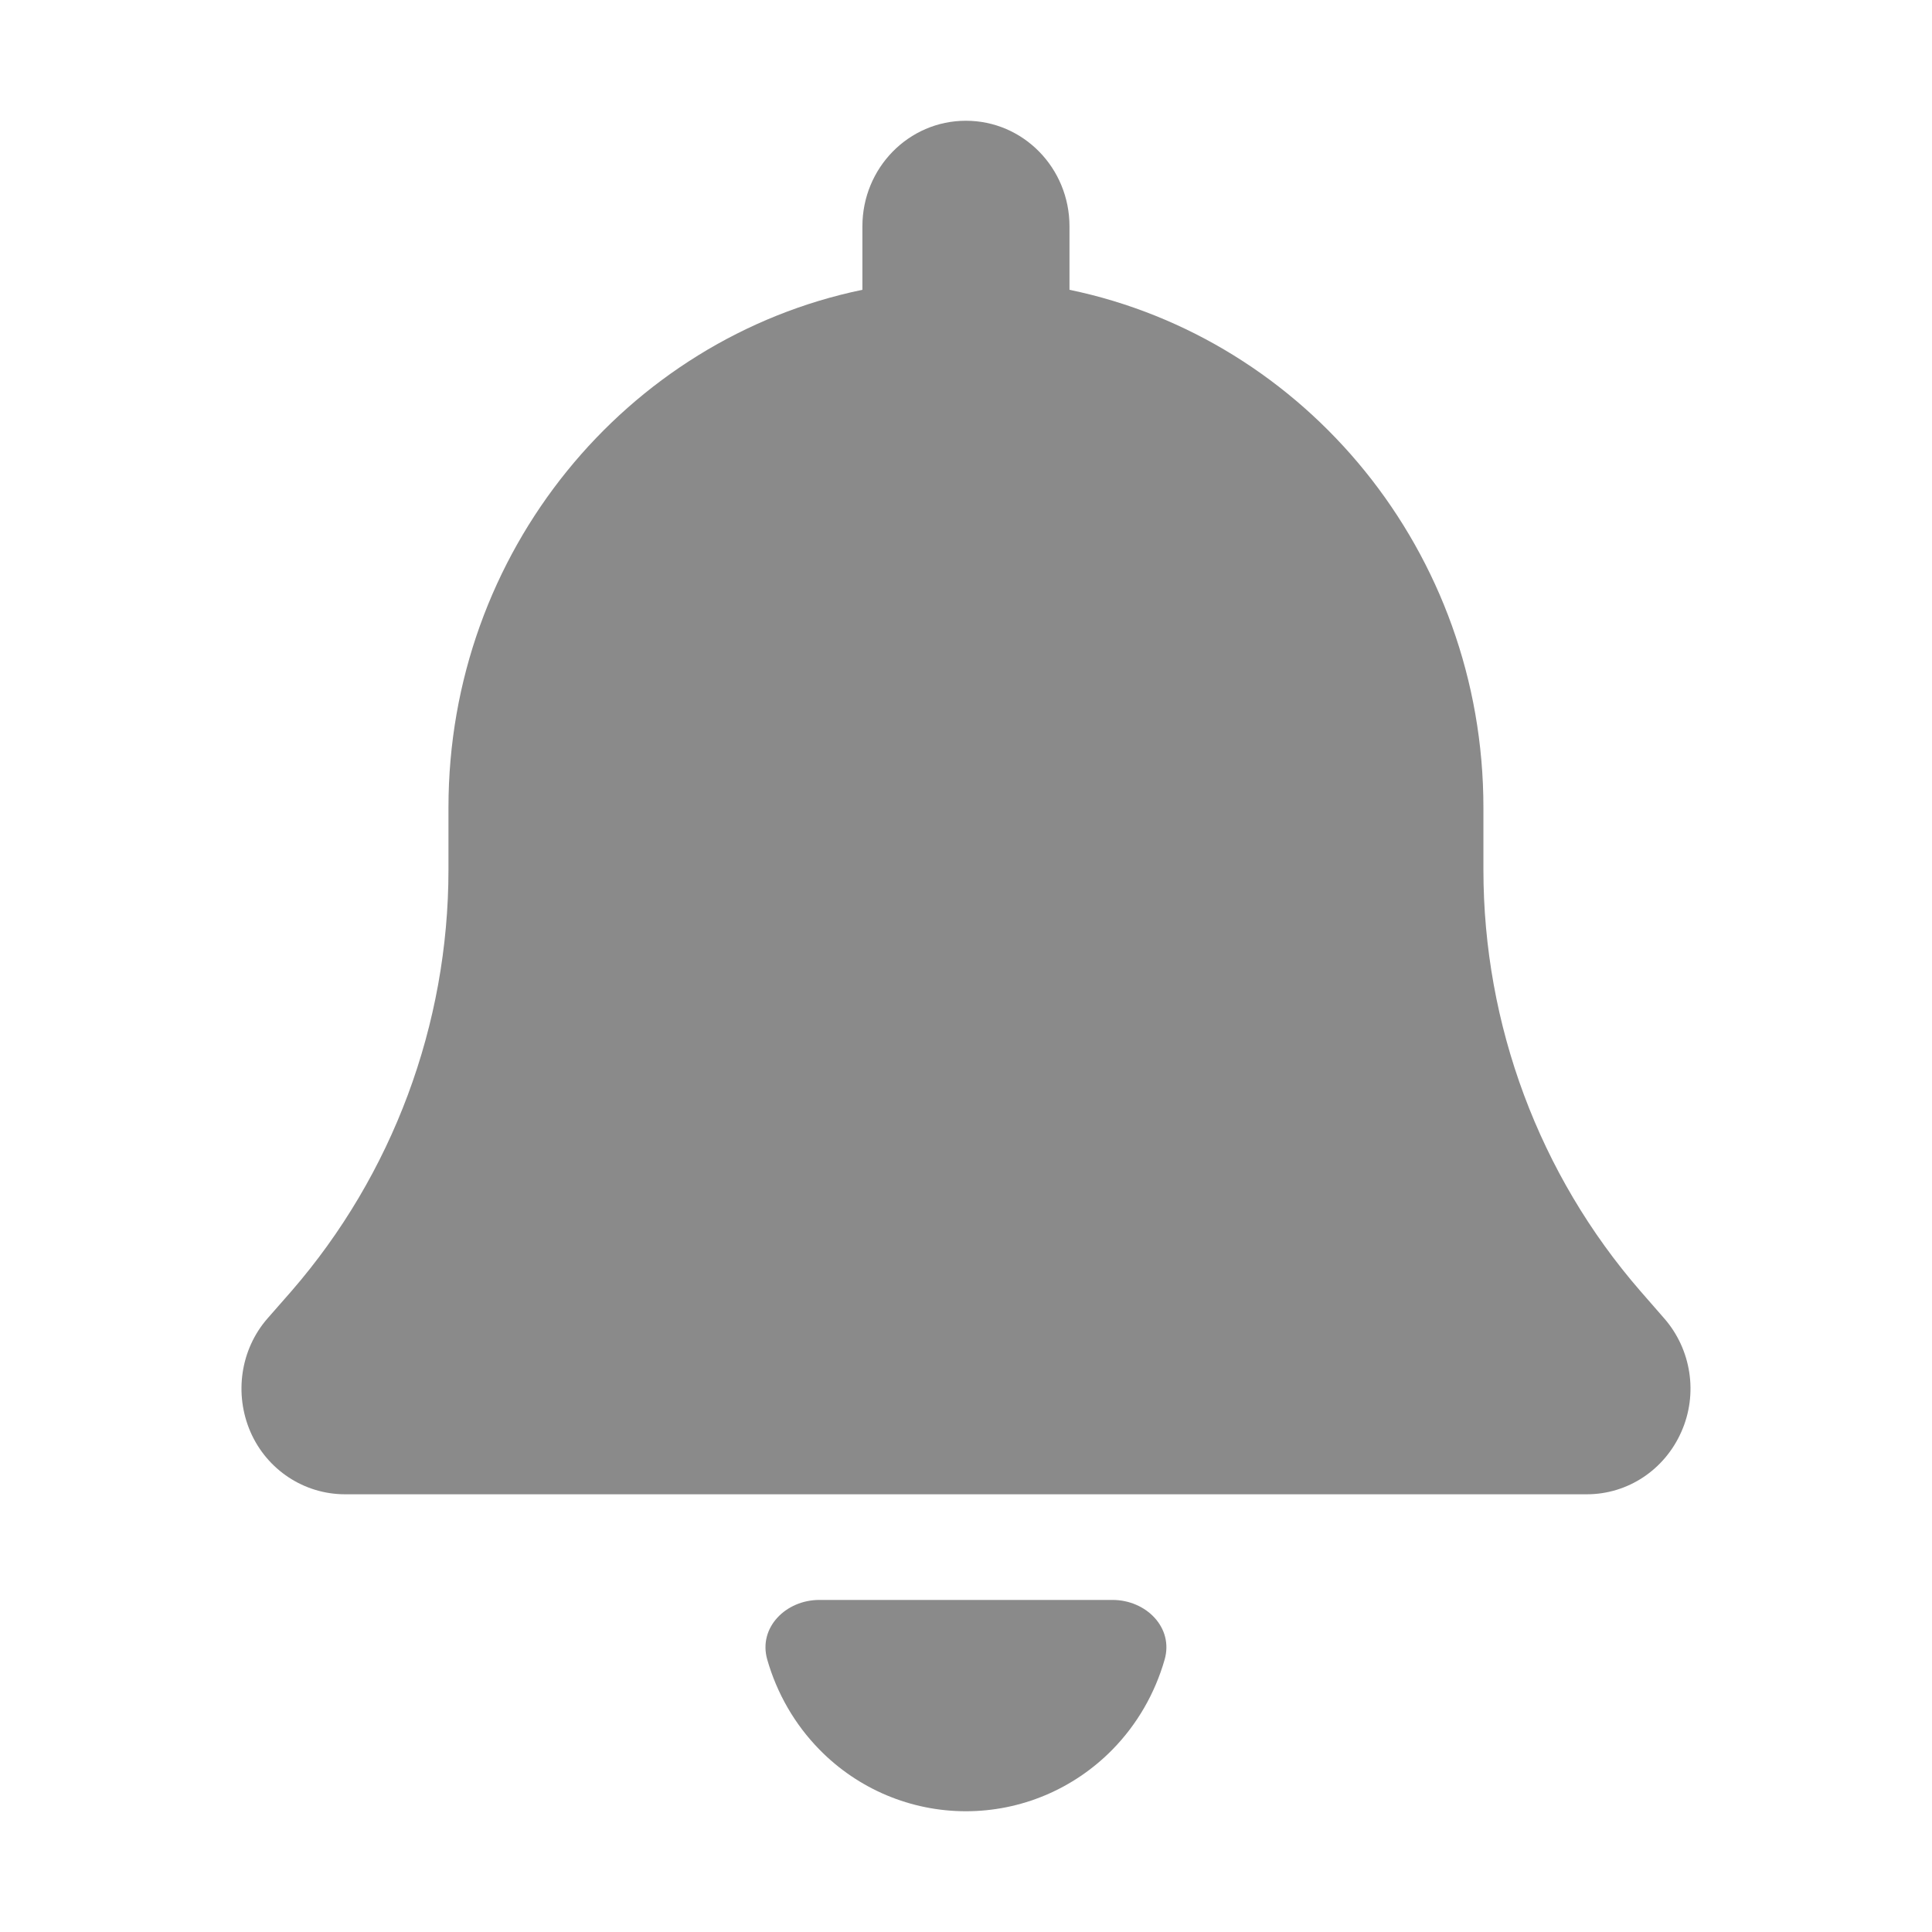
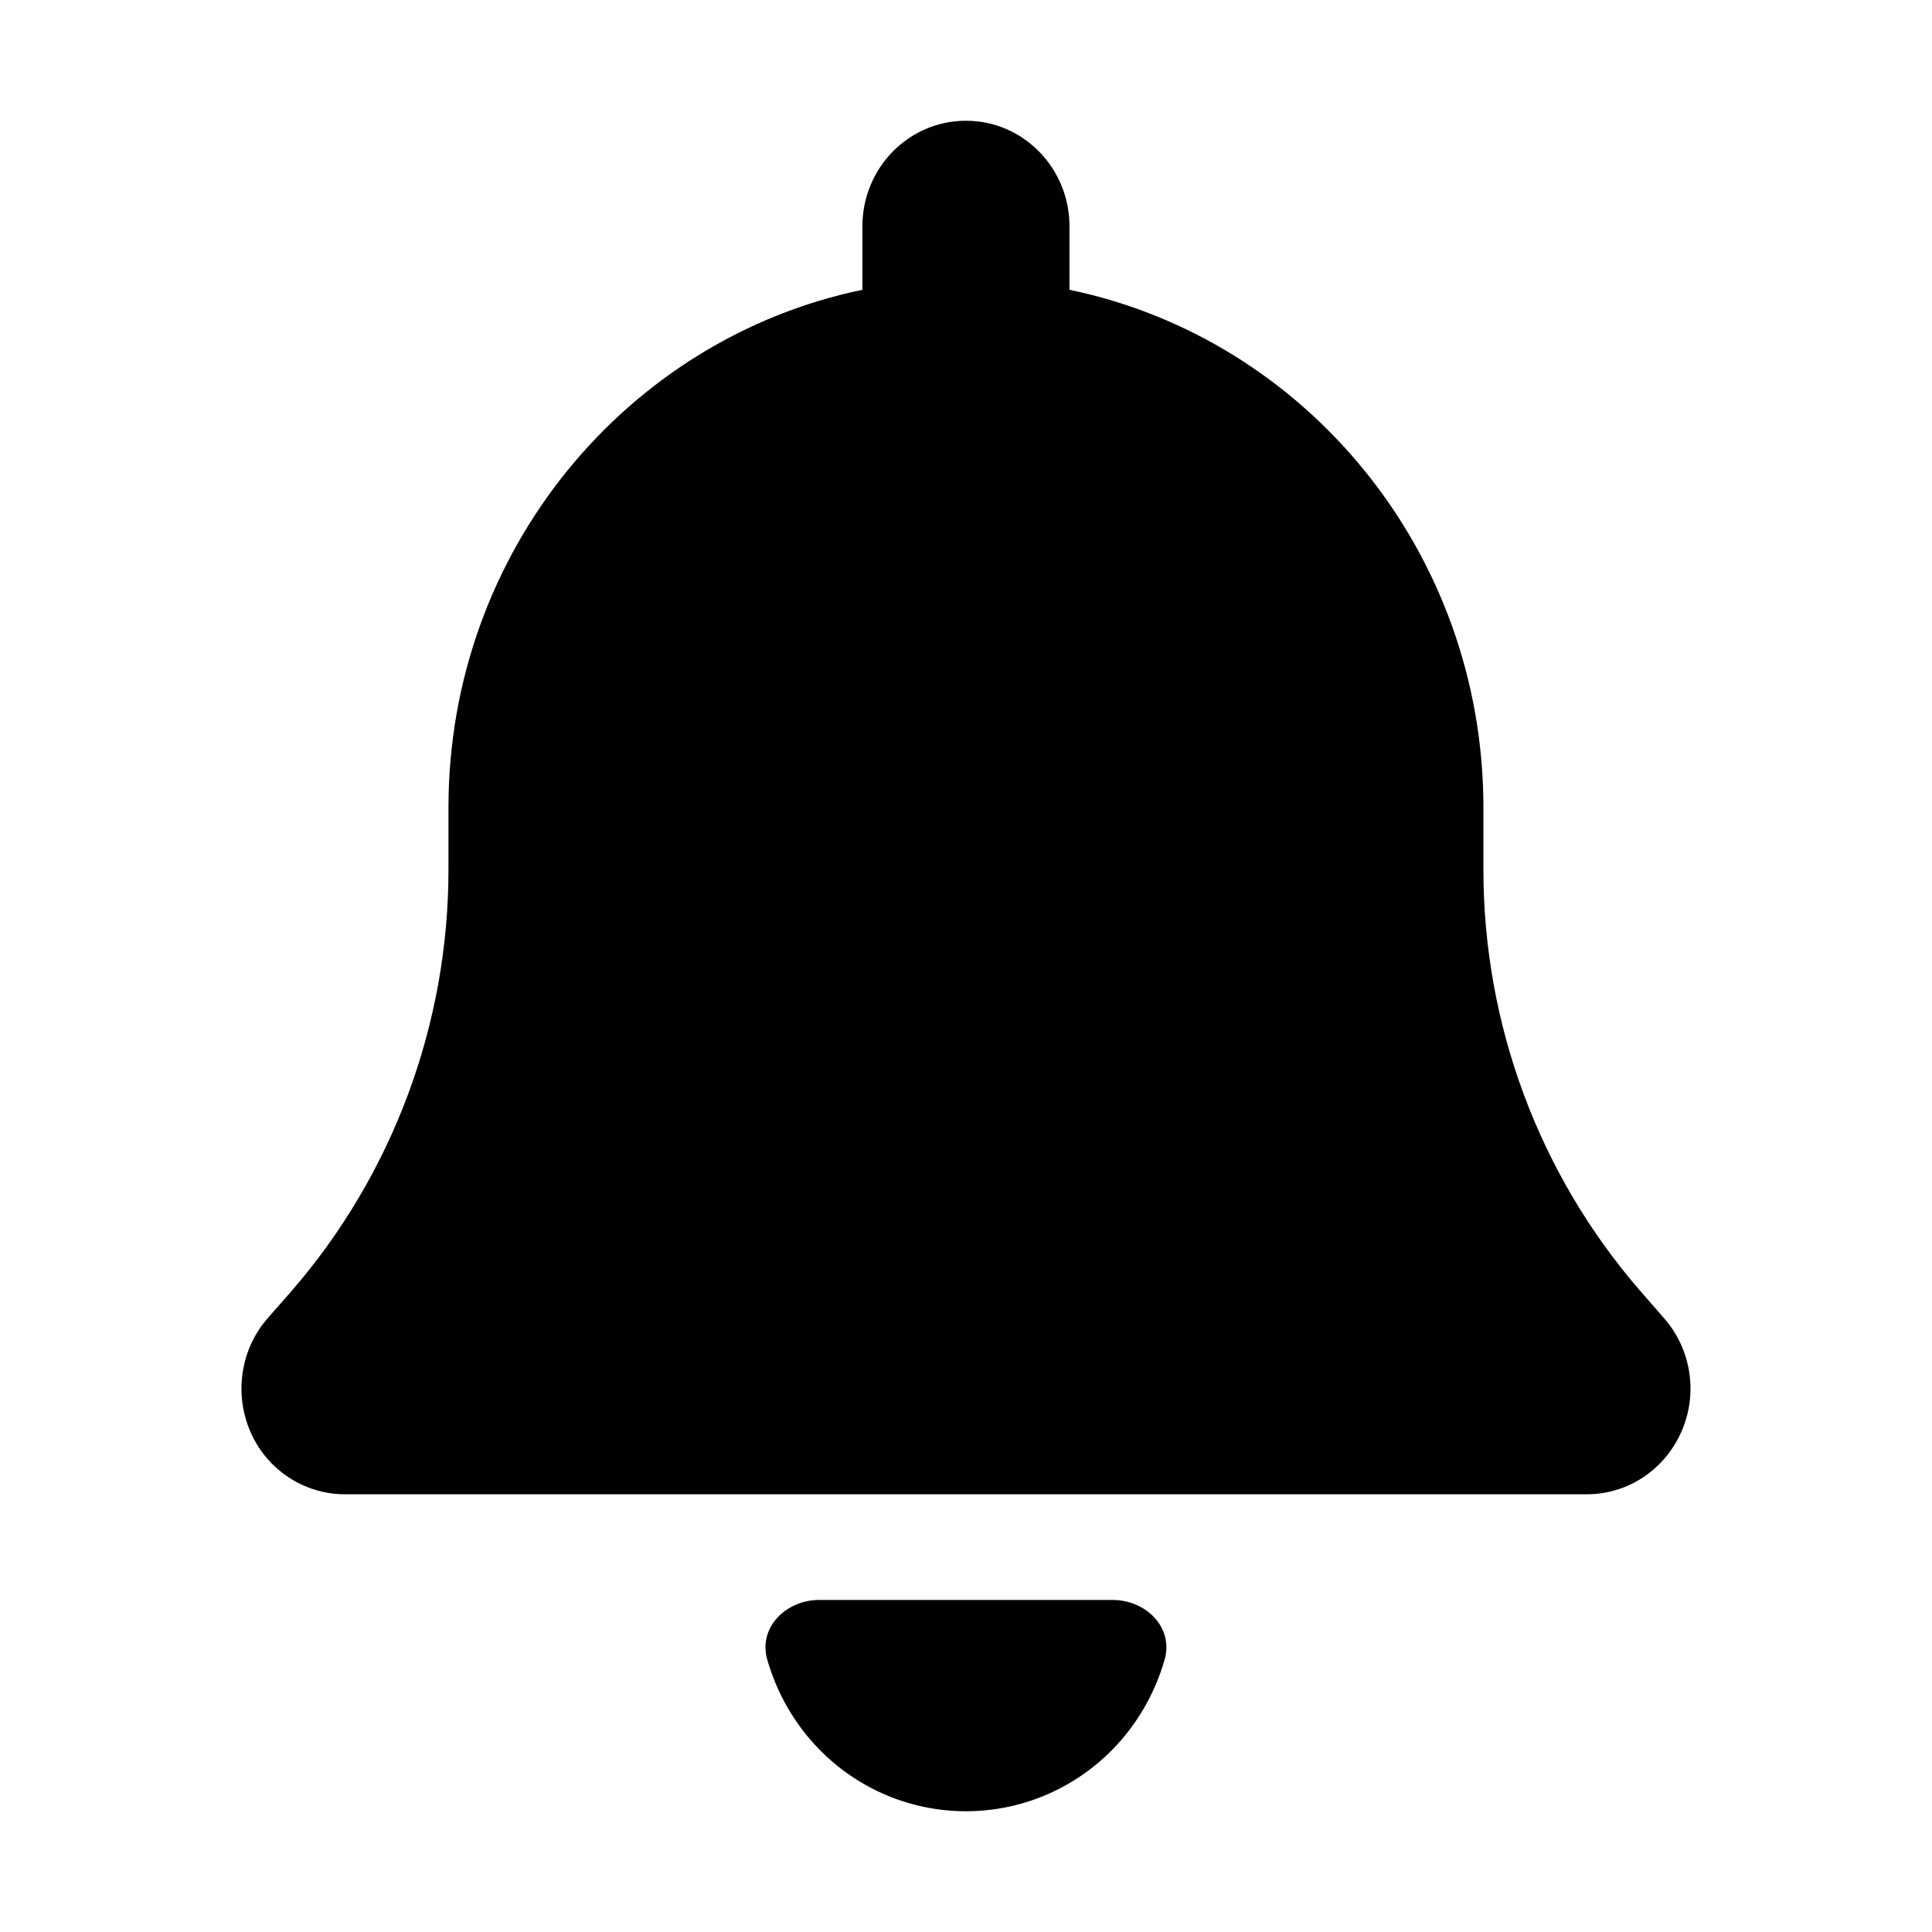
- <svg xmlns="http://www.w3.org/2000/svg" width="16" height="16" viewBox="0 0 16 16" fill="none">
-   <path d="M7.999 1C7.525 1 7.142 1.391 7.142 1.875V2.4C5.187 2.805 3.714 4.571 3.714 6.688V7.202C3.714 8.487 3.25 9.728 2.415 10.691L2.216 10.918C1.991 11.175 1.938 11.544 2.074 11.858C2.211 12.173 2.519 12.375 2.857 12.375H13.142C13.48 12.375 13.785 12.173 13.924 11.858C14.064 11.544 14.007 11.175 13.782 10.918L13.584 10.691C12.748 9.728 12.285 8.489 12.285 7.202V6.688C12.285 4.571 10.812 2.805 8.857 2.4V1.875C8.857 1.391 8.474 1 7.999 1ZM9.213 14.489C9.418 14.28 9.565 14.023 9.645 13.744C9.721 13.478 9.49 13.25 9.214 13.25H7.999H6.785C6.509 13.25 6.278 13.478 6.354 13.744C6.434 14.023 6.581 14.28 6.786 14.489C7.107 14.817 7.544 15 7.999 15C8.455 15 8.891 14.817 9.213 14.489Z" fill="#8A8A8A" />
+ <svg xmlns="http://www.w3.org/2000/svg" viewBox="0 0 16 16" fill="none">
+   <path d="M7.999 1C7.525 1 7.142 1.391 7.142 1.875V2.4C5.187 2.805 3.714 4.571 3.714 6.688V7.202C3.714 8.487 3.25 9.728 2.415 10.691L2.216 10.918C1.991 11.175 1.938 11.544 2.074 11.858C2.211 12.173 2.519 12.375 2.857 12.375H13.142C13.48 12.375 13.785 12.173 13.924 11.858C14.064 11.544 14.007 11.175 13.782 10.918L13.584 10.691C12.748 9.728 12.285 8.489 12.285 7.202V6.688C12.285 4.571 10.812 2.805 8.857 2.4V1.875C8.857 1.391 8.474 1 7.999 1ZM9.213 14.489C9.418 14.28 9.565 14.023 9.645 13.744C9.721 13.478 9.49 13.25 9.214 13.25H7.999H6.785C6.509 13.25 6.278 13.478 6.354 13.744C6.434 14.023 6.581 14.28 6.786 14.489C7.107 14.817 7.544 15 7.999 15C8.455 15 8.891 14.817 9.213 14.489Z" fill="currentColor" />
</svg>
